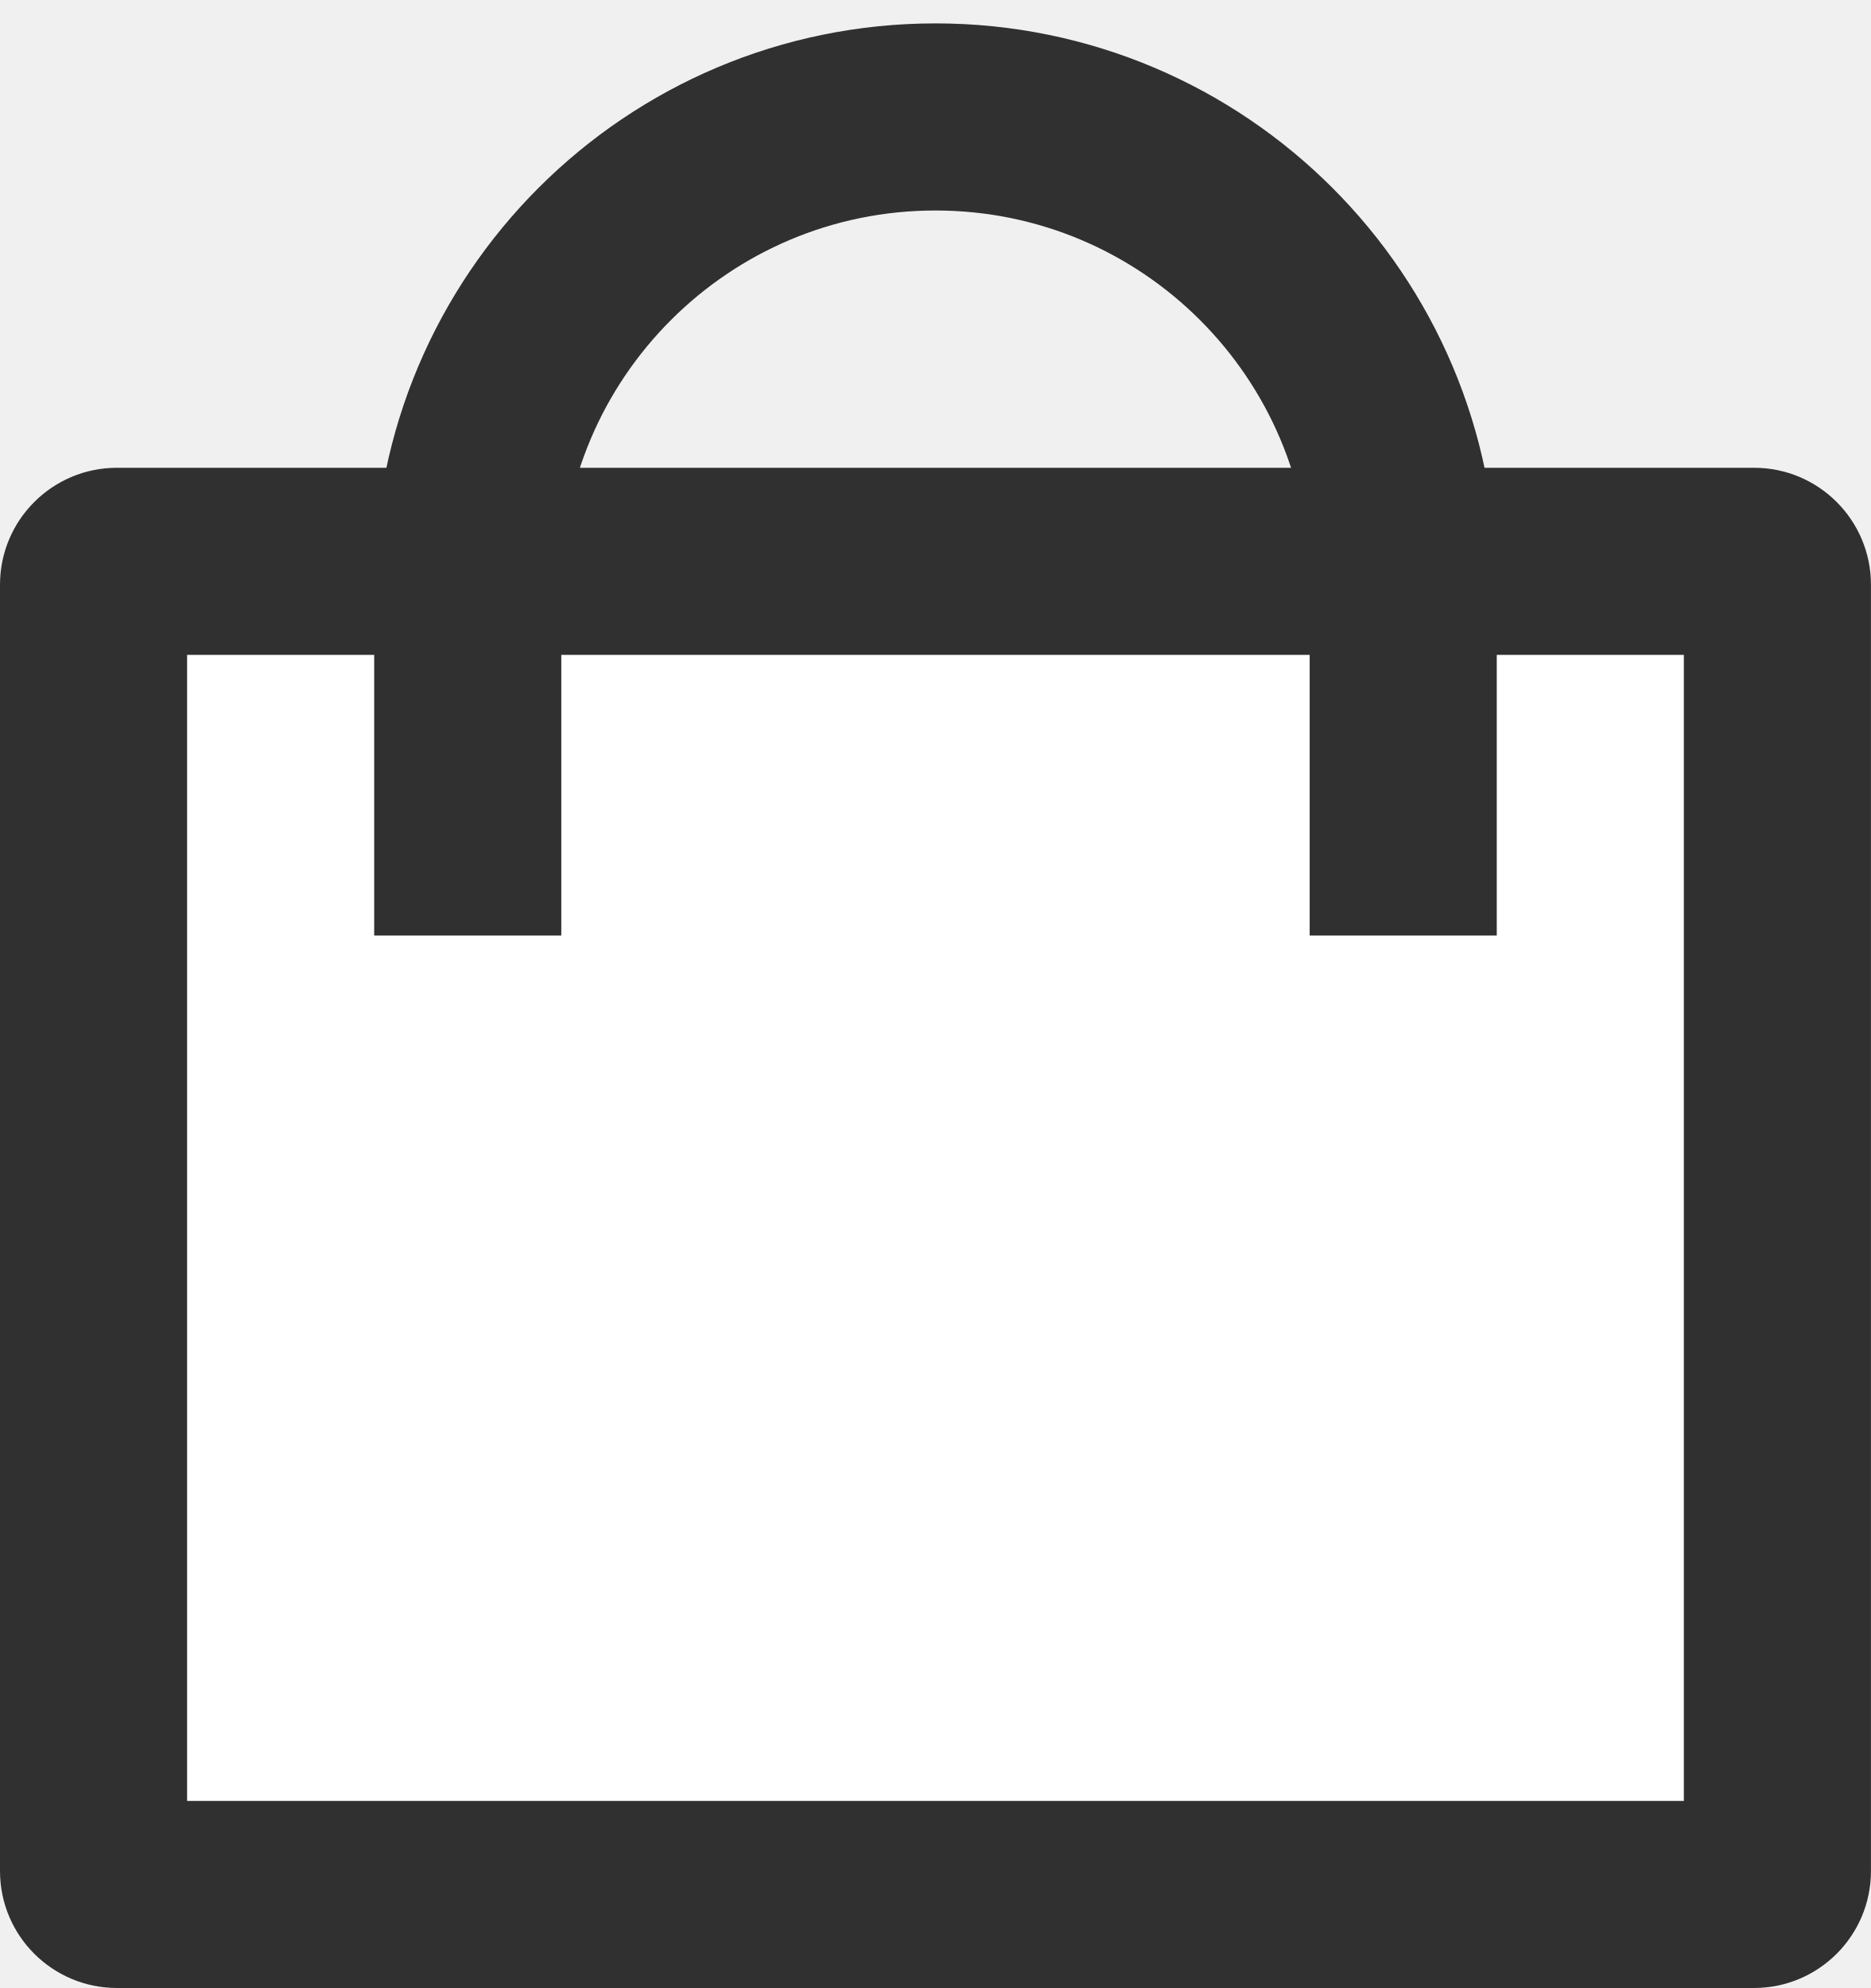
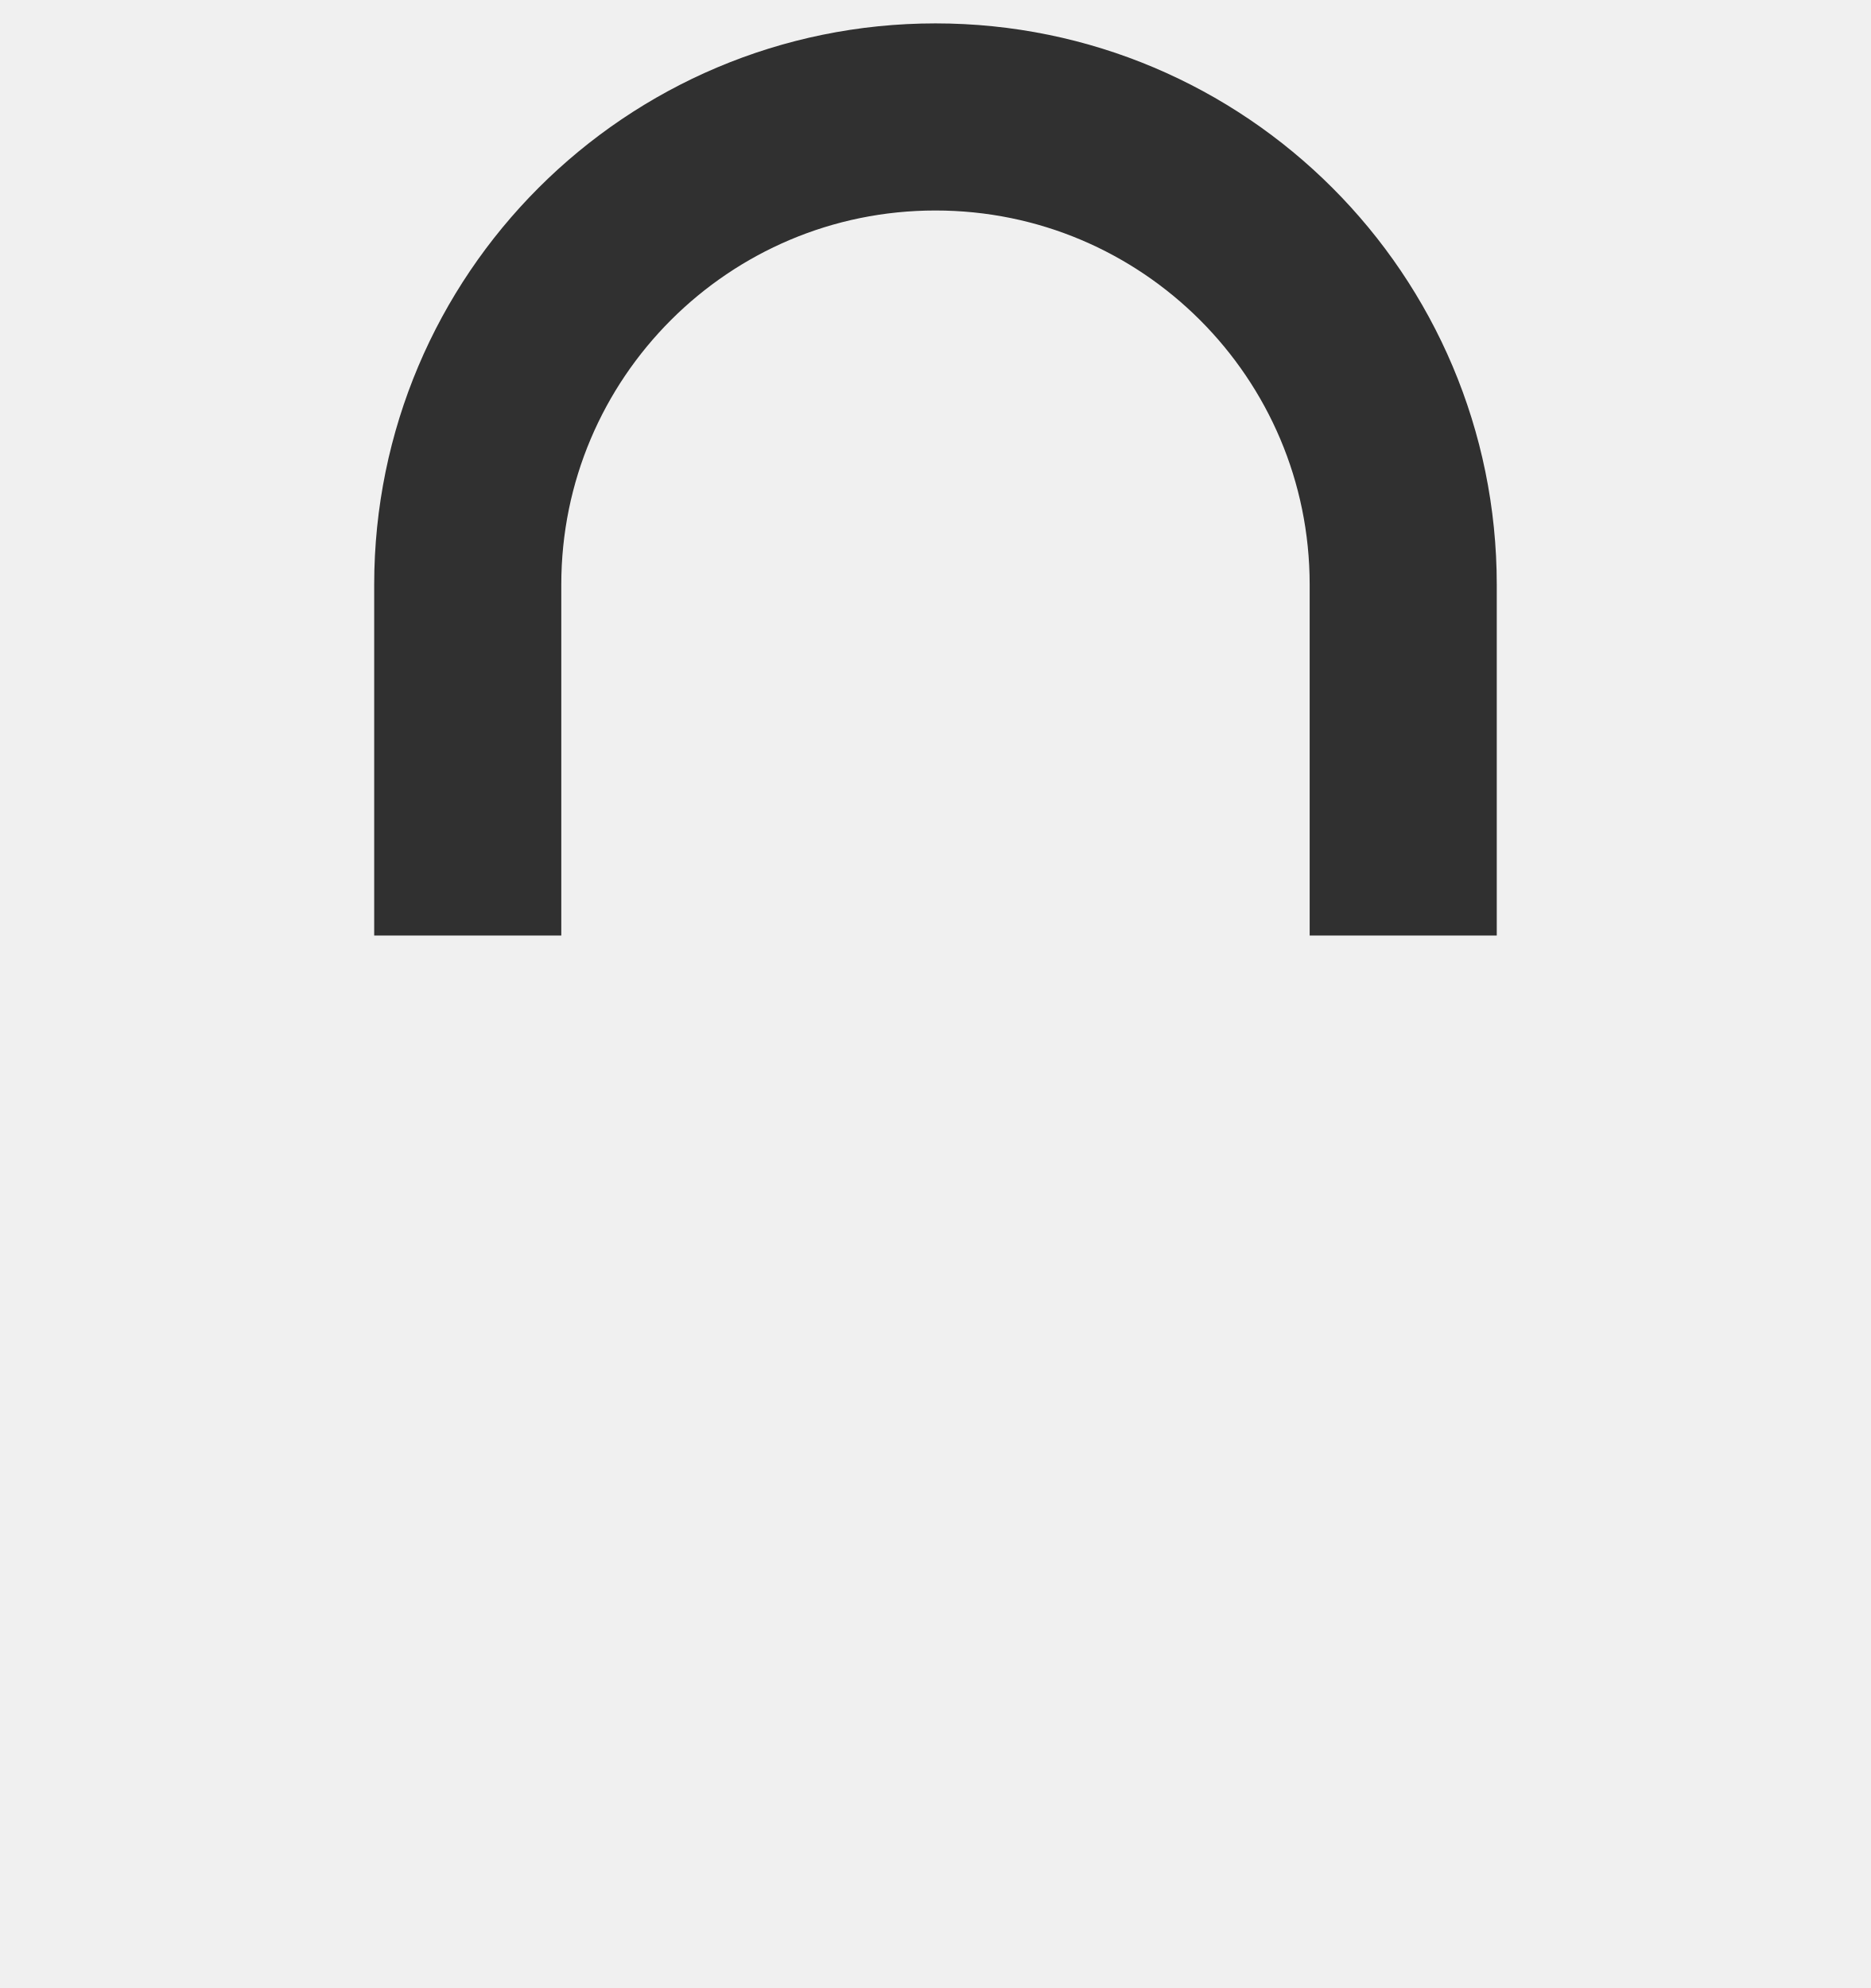
<svg xmlns="http://www.w3.org/2000/svg" width="16" height="17" viewBox="0 0 16 17" fill="none">
-   <rect y="4" width="16" height="13" rx="1" fill="#fff" />
-   <mask id="a" fill="#fff">
+   <rect y="4" width="16" height="13" rx="1" />
+   <mask id="a">
    <rect y="4" width="16" height="13" rx="1" />
  </mask>
  <rect y="4" width="16" height="13" rx="1" stroke="#303030" stroke-width="3.2" mask="url(#a)" />
  <path d="M4 8V5c0-2.209 1.791-4 4-4 2.209 0 4 1.791 4 4v3" stroke="#303030" stroke-width="1.6" />
</svg>
